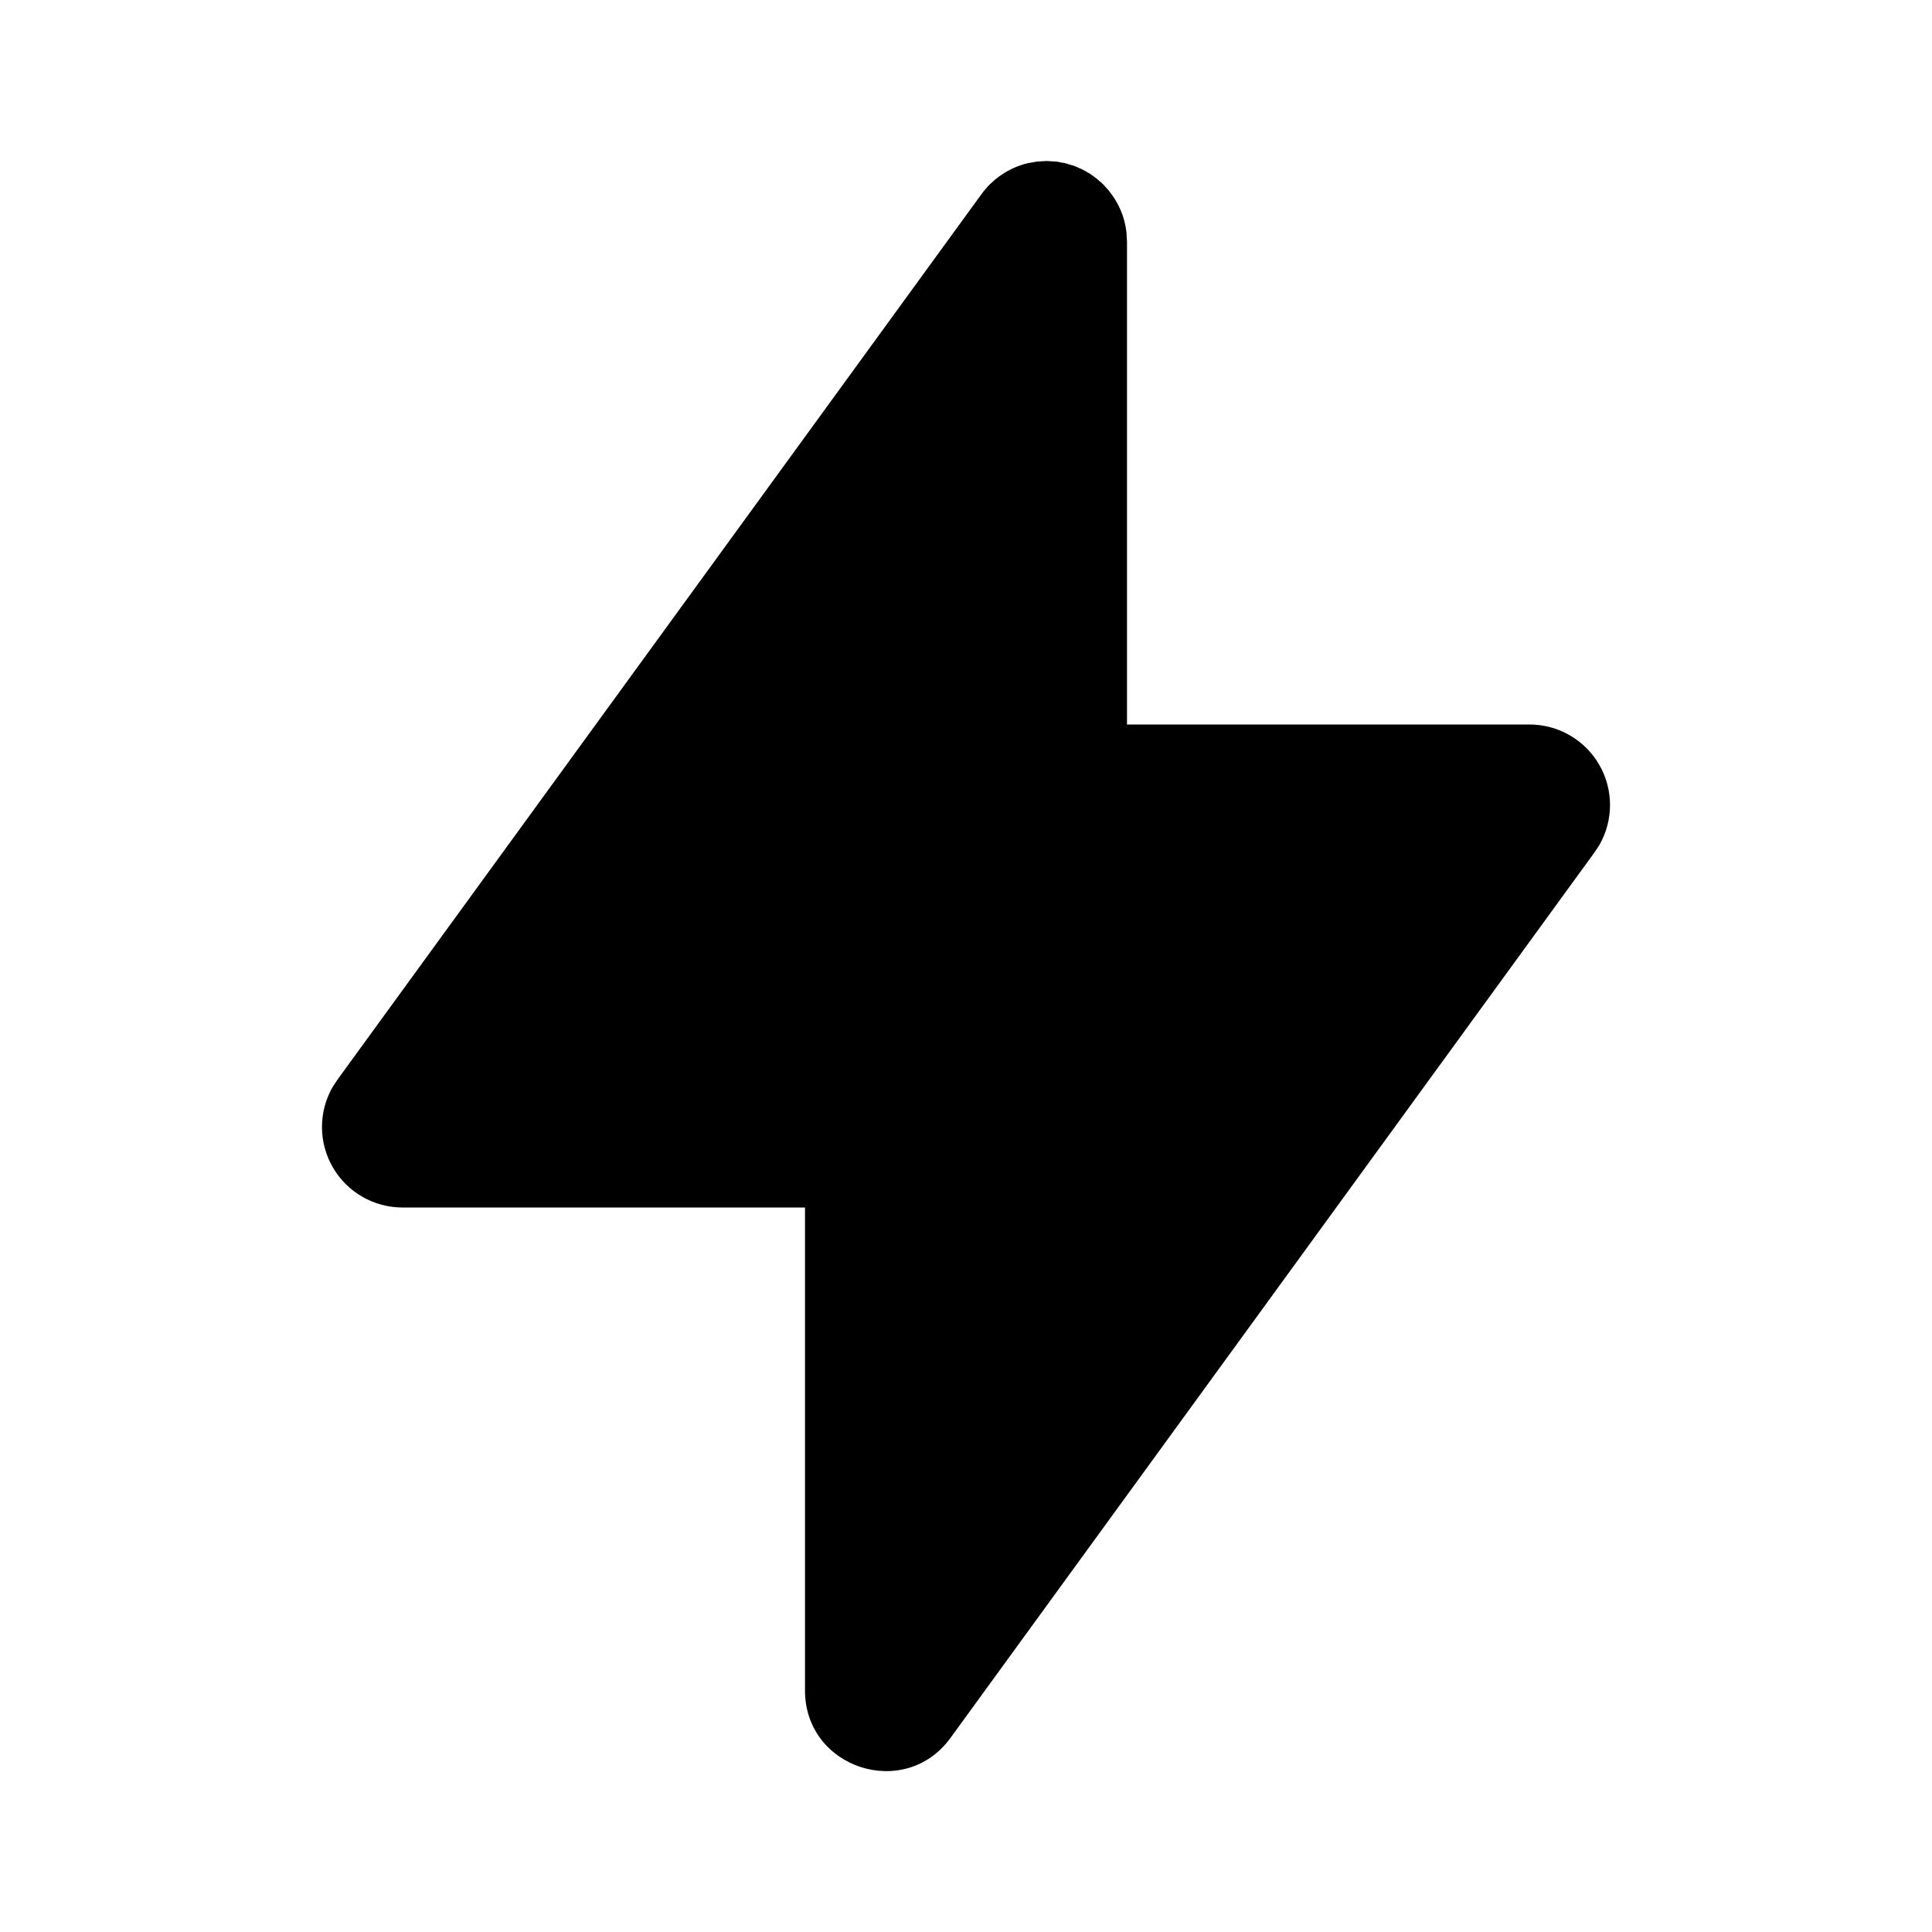
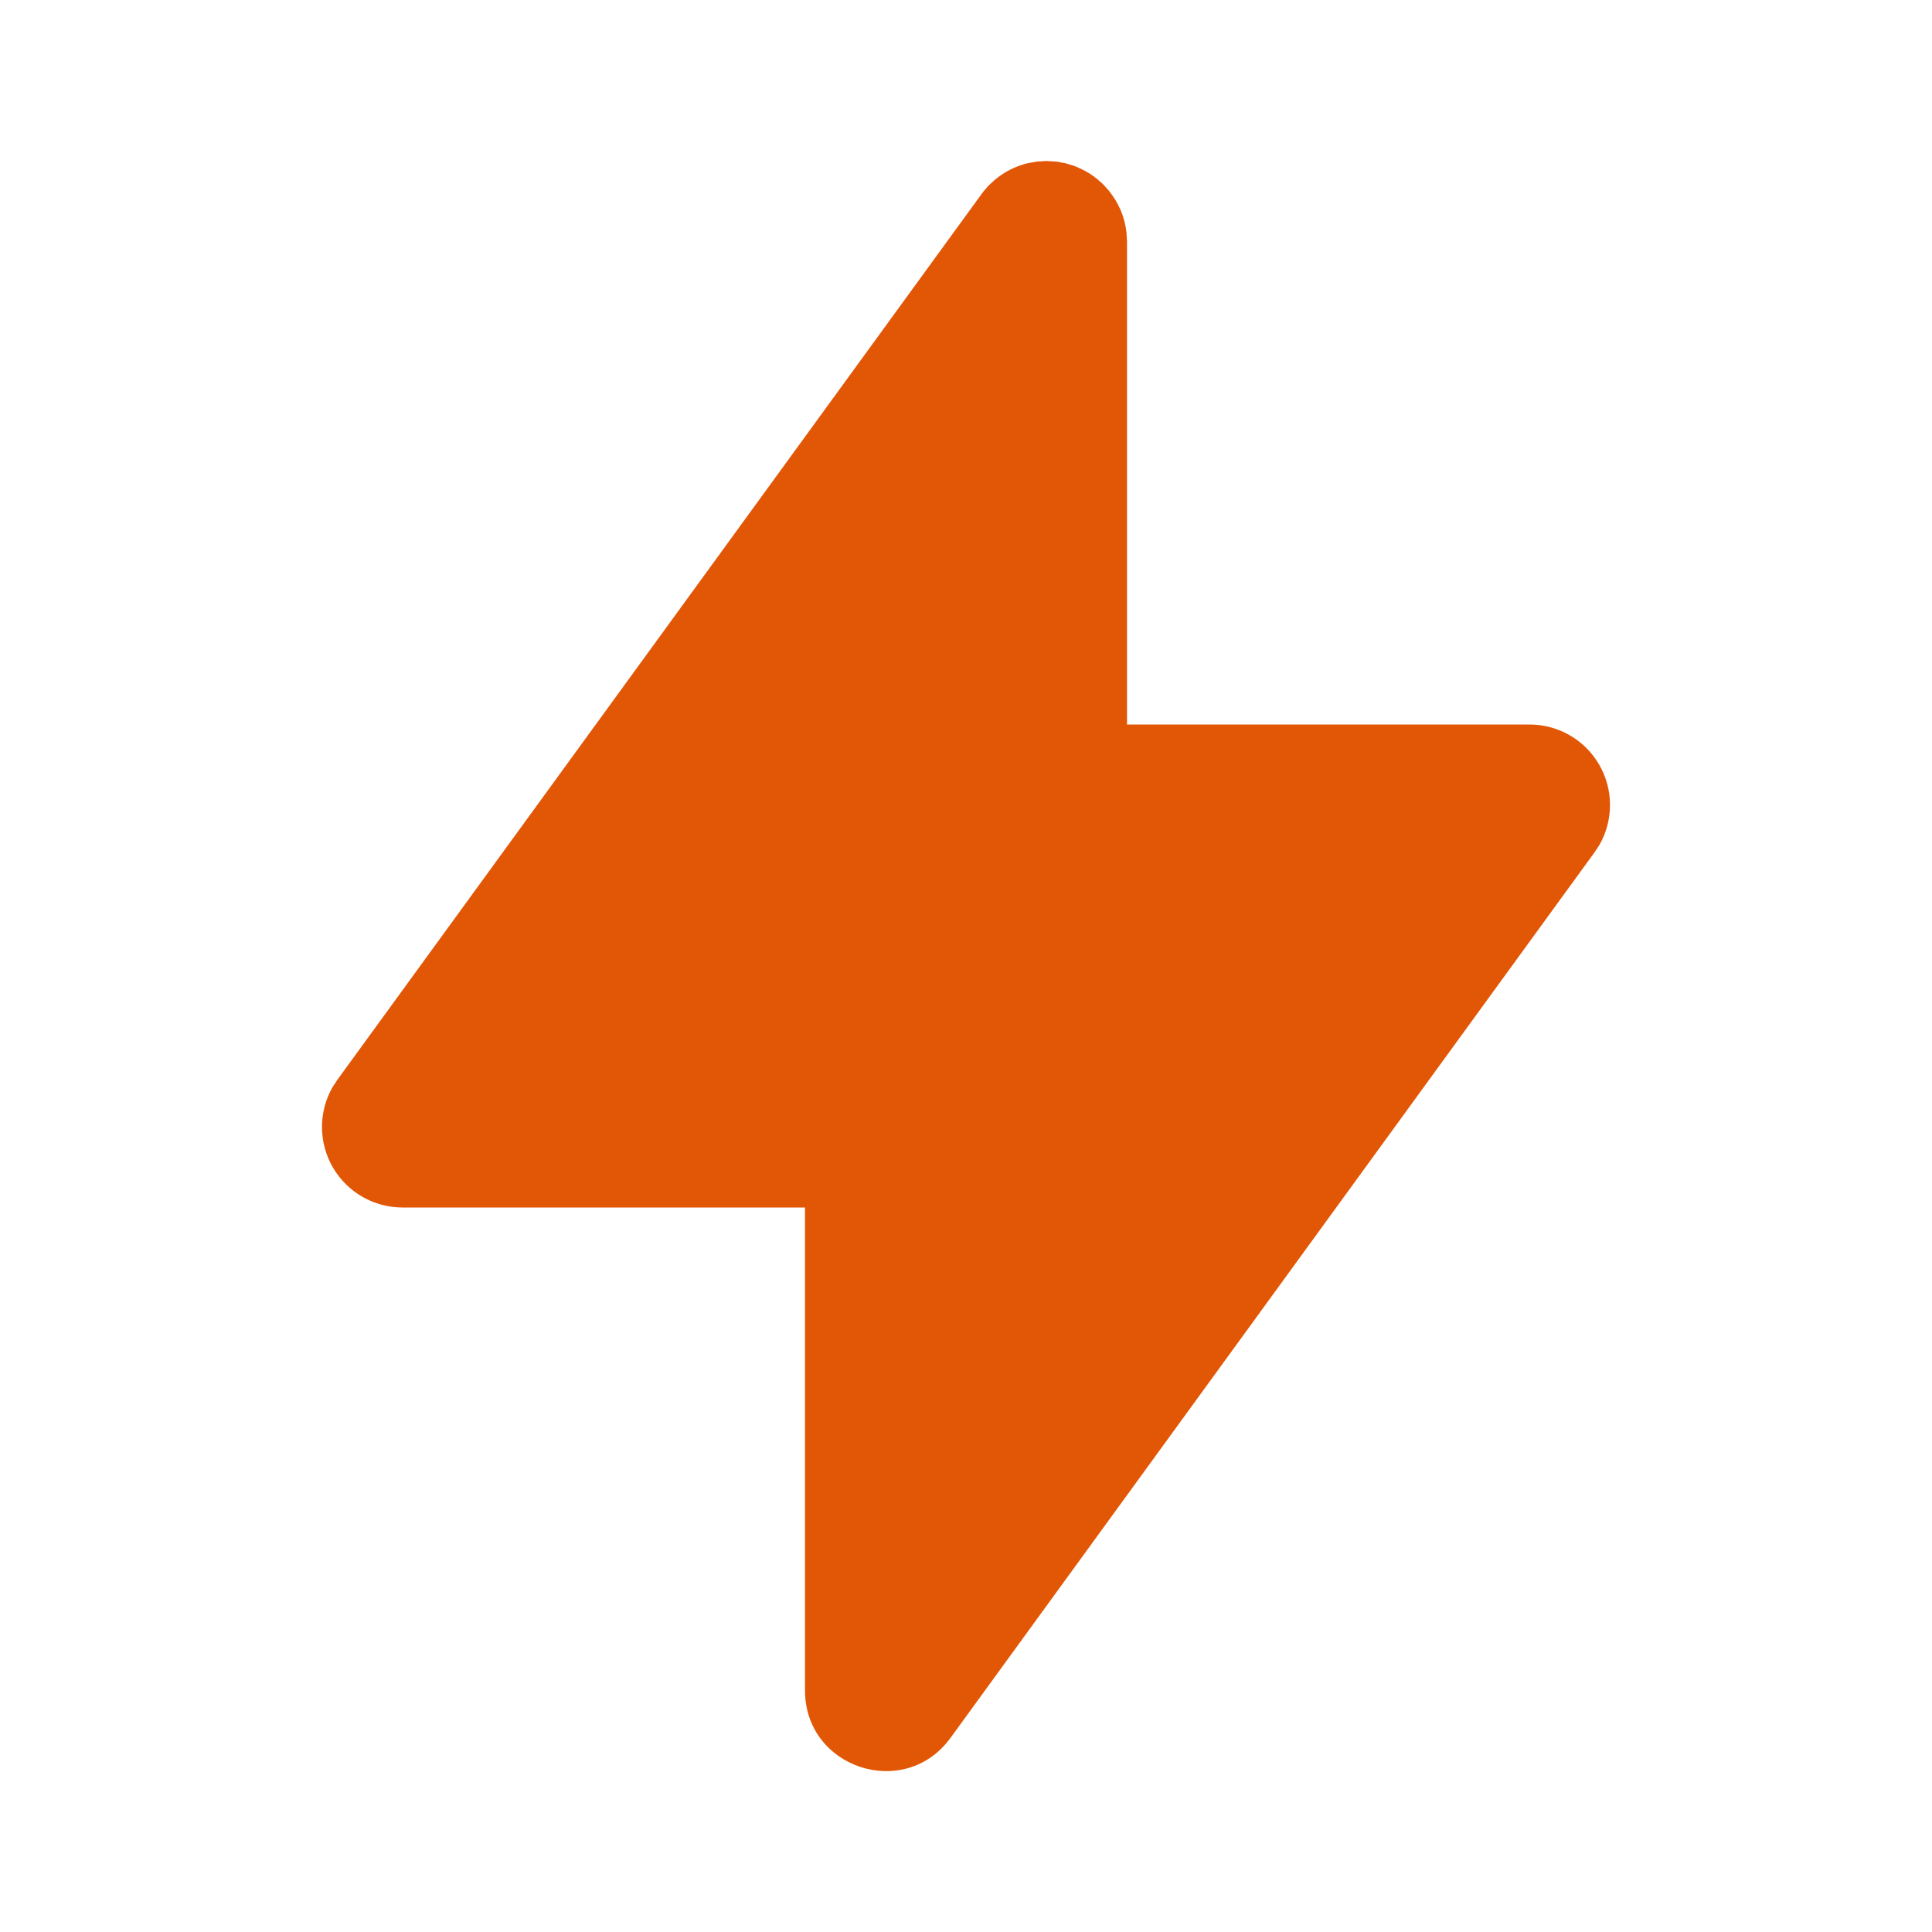
- <svg xmlns="http://www.w3.org/2000/svg" width="24" height="24" viewBox="0 0 24 24" fill="currentColor" class="icon icon-tabler icons-tabler-filled icon-tabler-bolt">
+ <svg xmlns="http://www.w3.org/2000/svg" width="24" height="24" viewBox="0 0 24 24" fill="#e25706" class="icon icon-tabler icons-tabler-filled icon-tabler-bolt">
  <path stroke="none" d="M0 0h24v24H0z" fill="none" />
  <path d="M13 2l.018 .001l.016 .001l.083 .005l.011 .002h.011l.038 .009l.052 .008l.016 .006l.011 .001l.029 .011l.052 .014l.019 .009l.015 .004l.028 .014l.04 .017l.021 .012l.022 .01l.023 .015l.031 .017l.034 .024l.018 .011l.013 .012l.024 .017l.038 .034l.022 .017l.008 .01l.014 .012l.036 .041l.026 .027l.006 .009c.12 .147 .196 .322 .218 .513l.001 .012l.002 .041l.004 .064v6h5a1 1 0 0 1 .868 1.497l-.06 .091l-8 11c-.568 .783 -1.808 .38 -1.808 -.588v-6h-5a1 1 0 0 1 -.868 -1.497l.06 -.091l8 -11l.01 -.013l.018 -.024l.033 -.038l.018 -.022l.009 -.008l.013 -.014l.04 -.036l.028 -.026l.008 -.006a1 1 0 0 1 .402 -.199l.011 -.001l.027 -.005l.074 -.013l.011 -.001l.041 -.002z" />
</svg>
